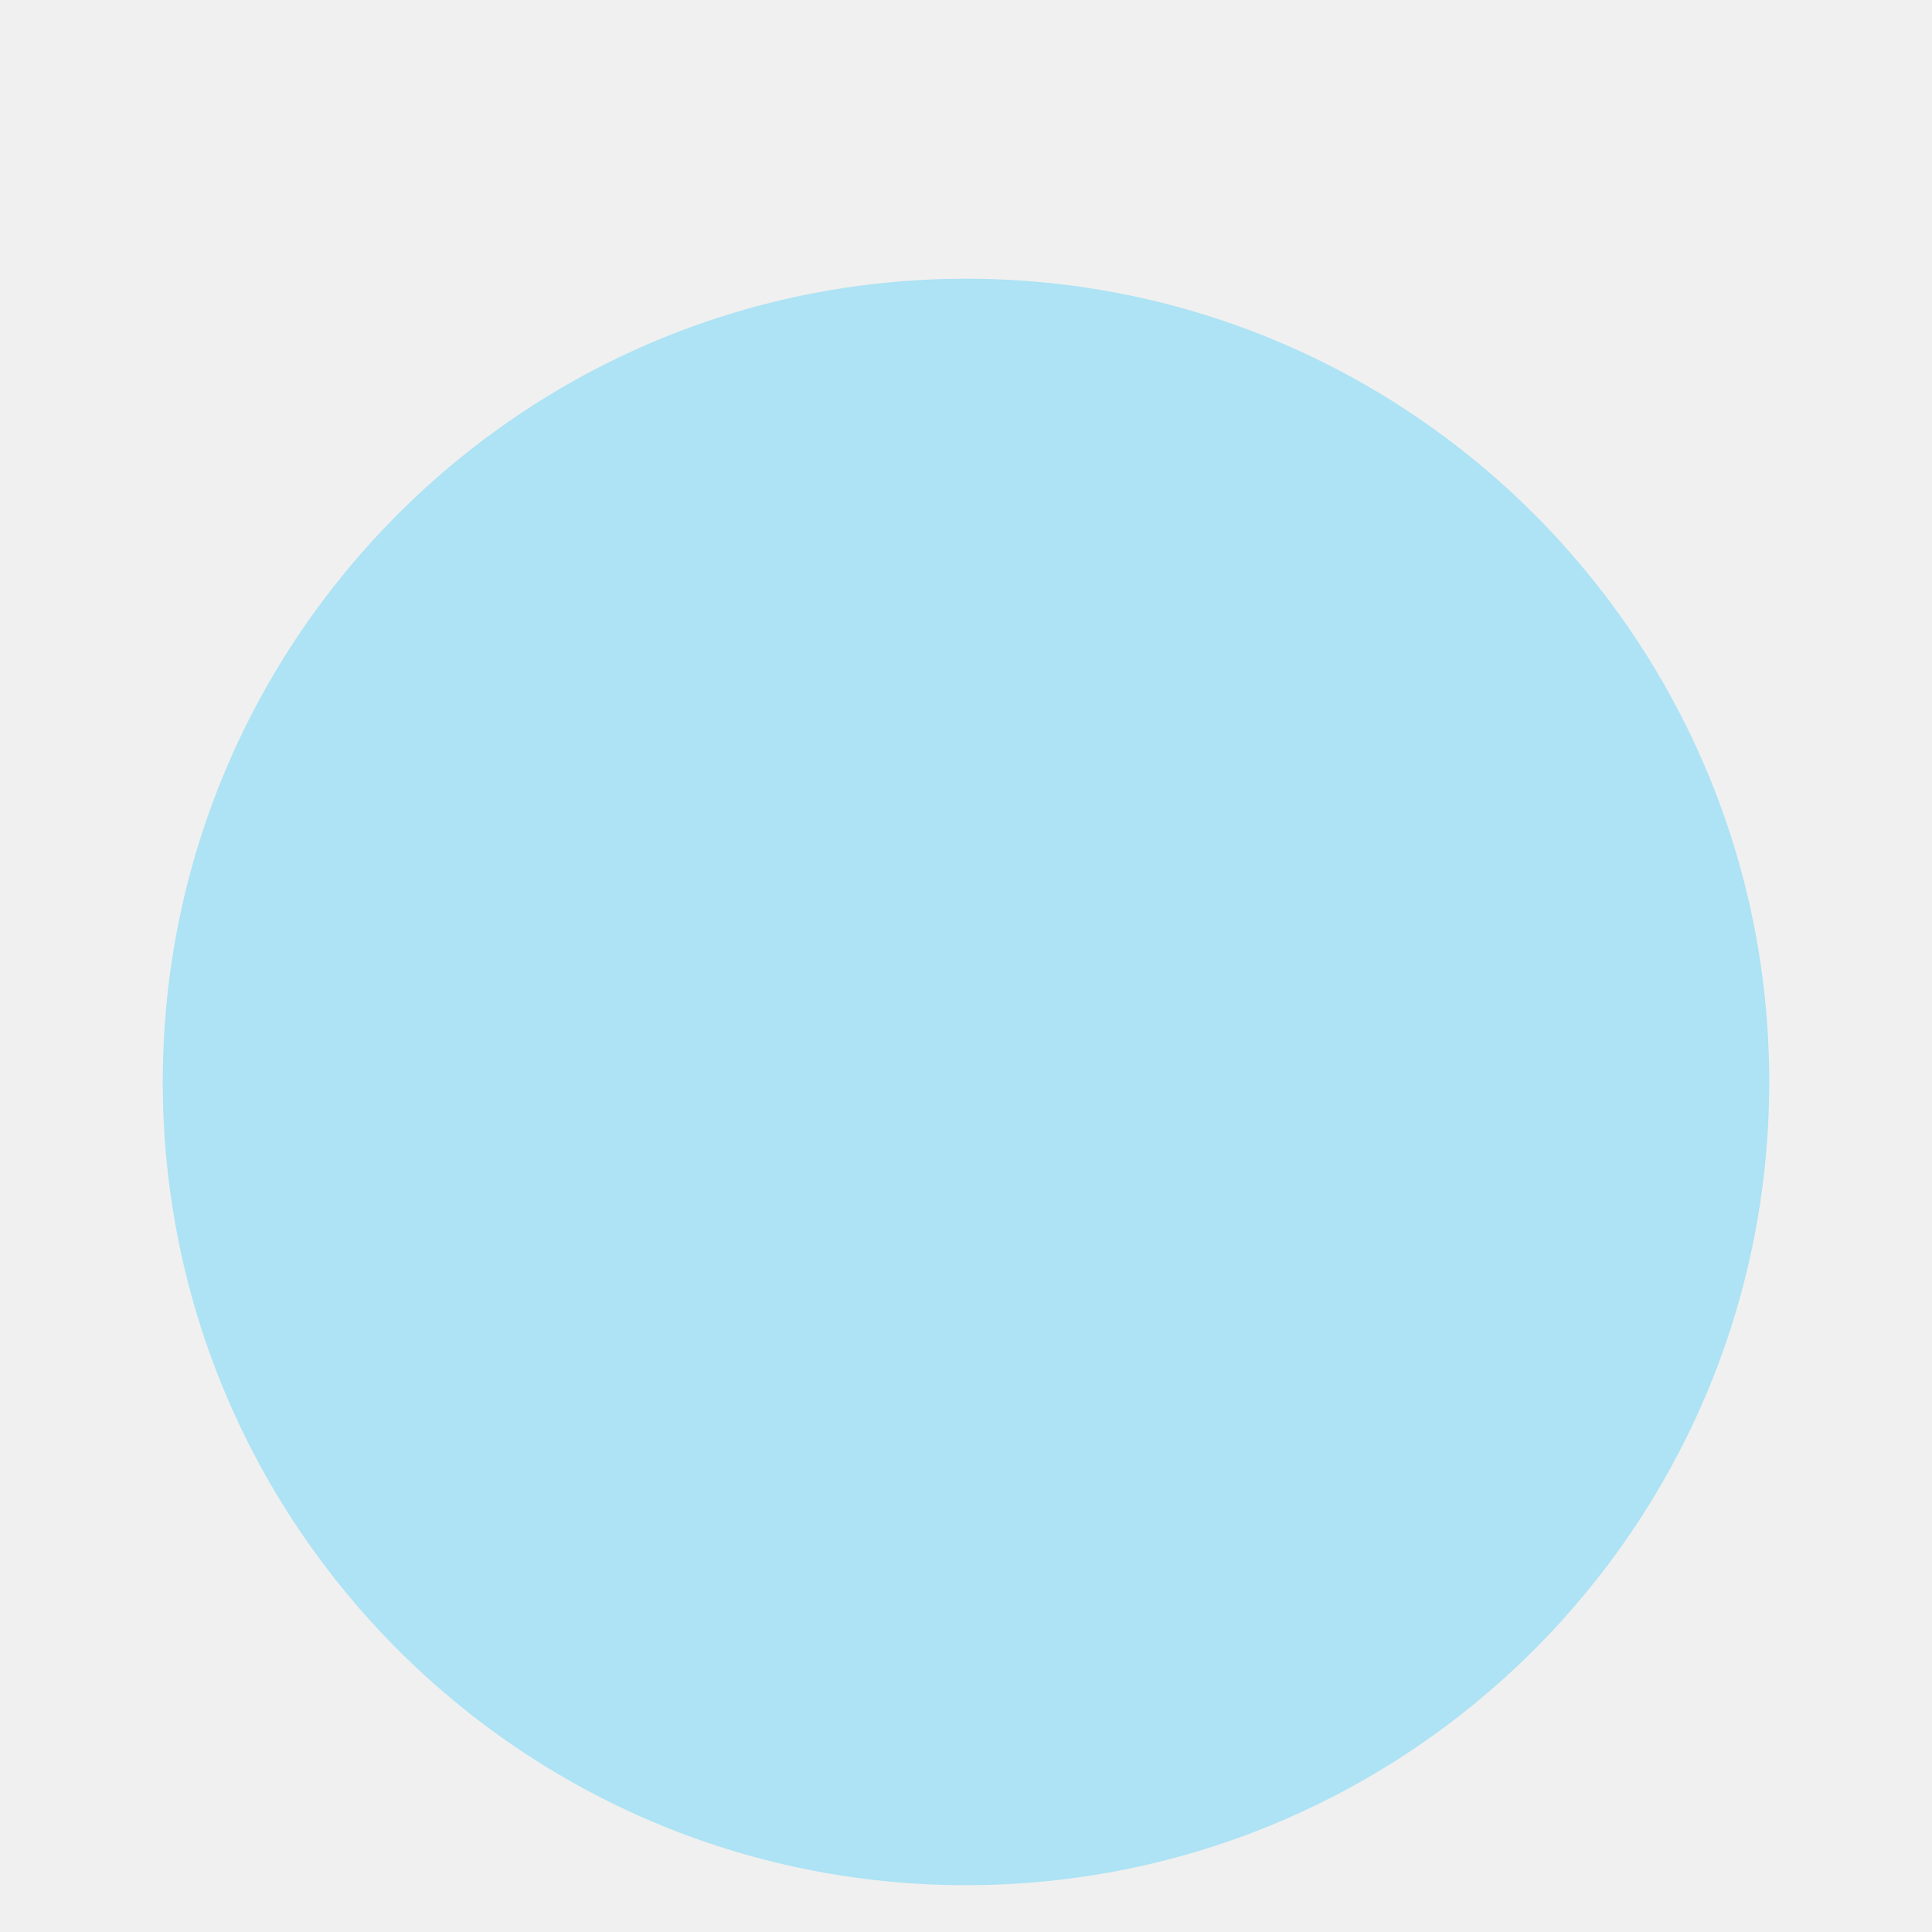
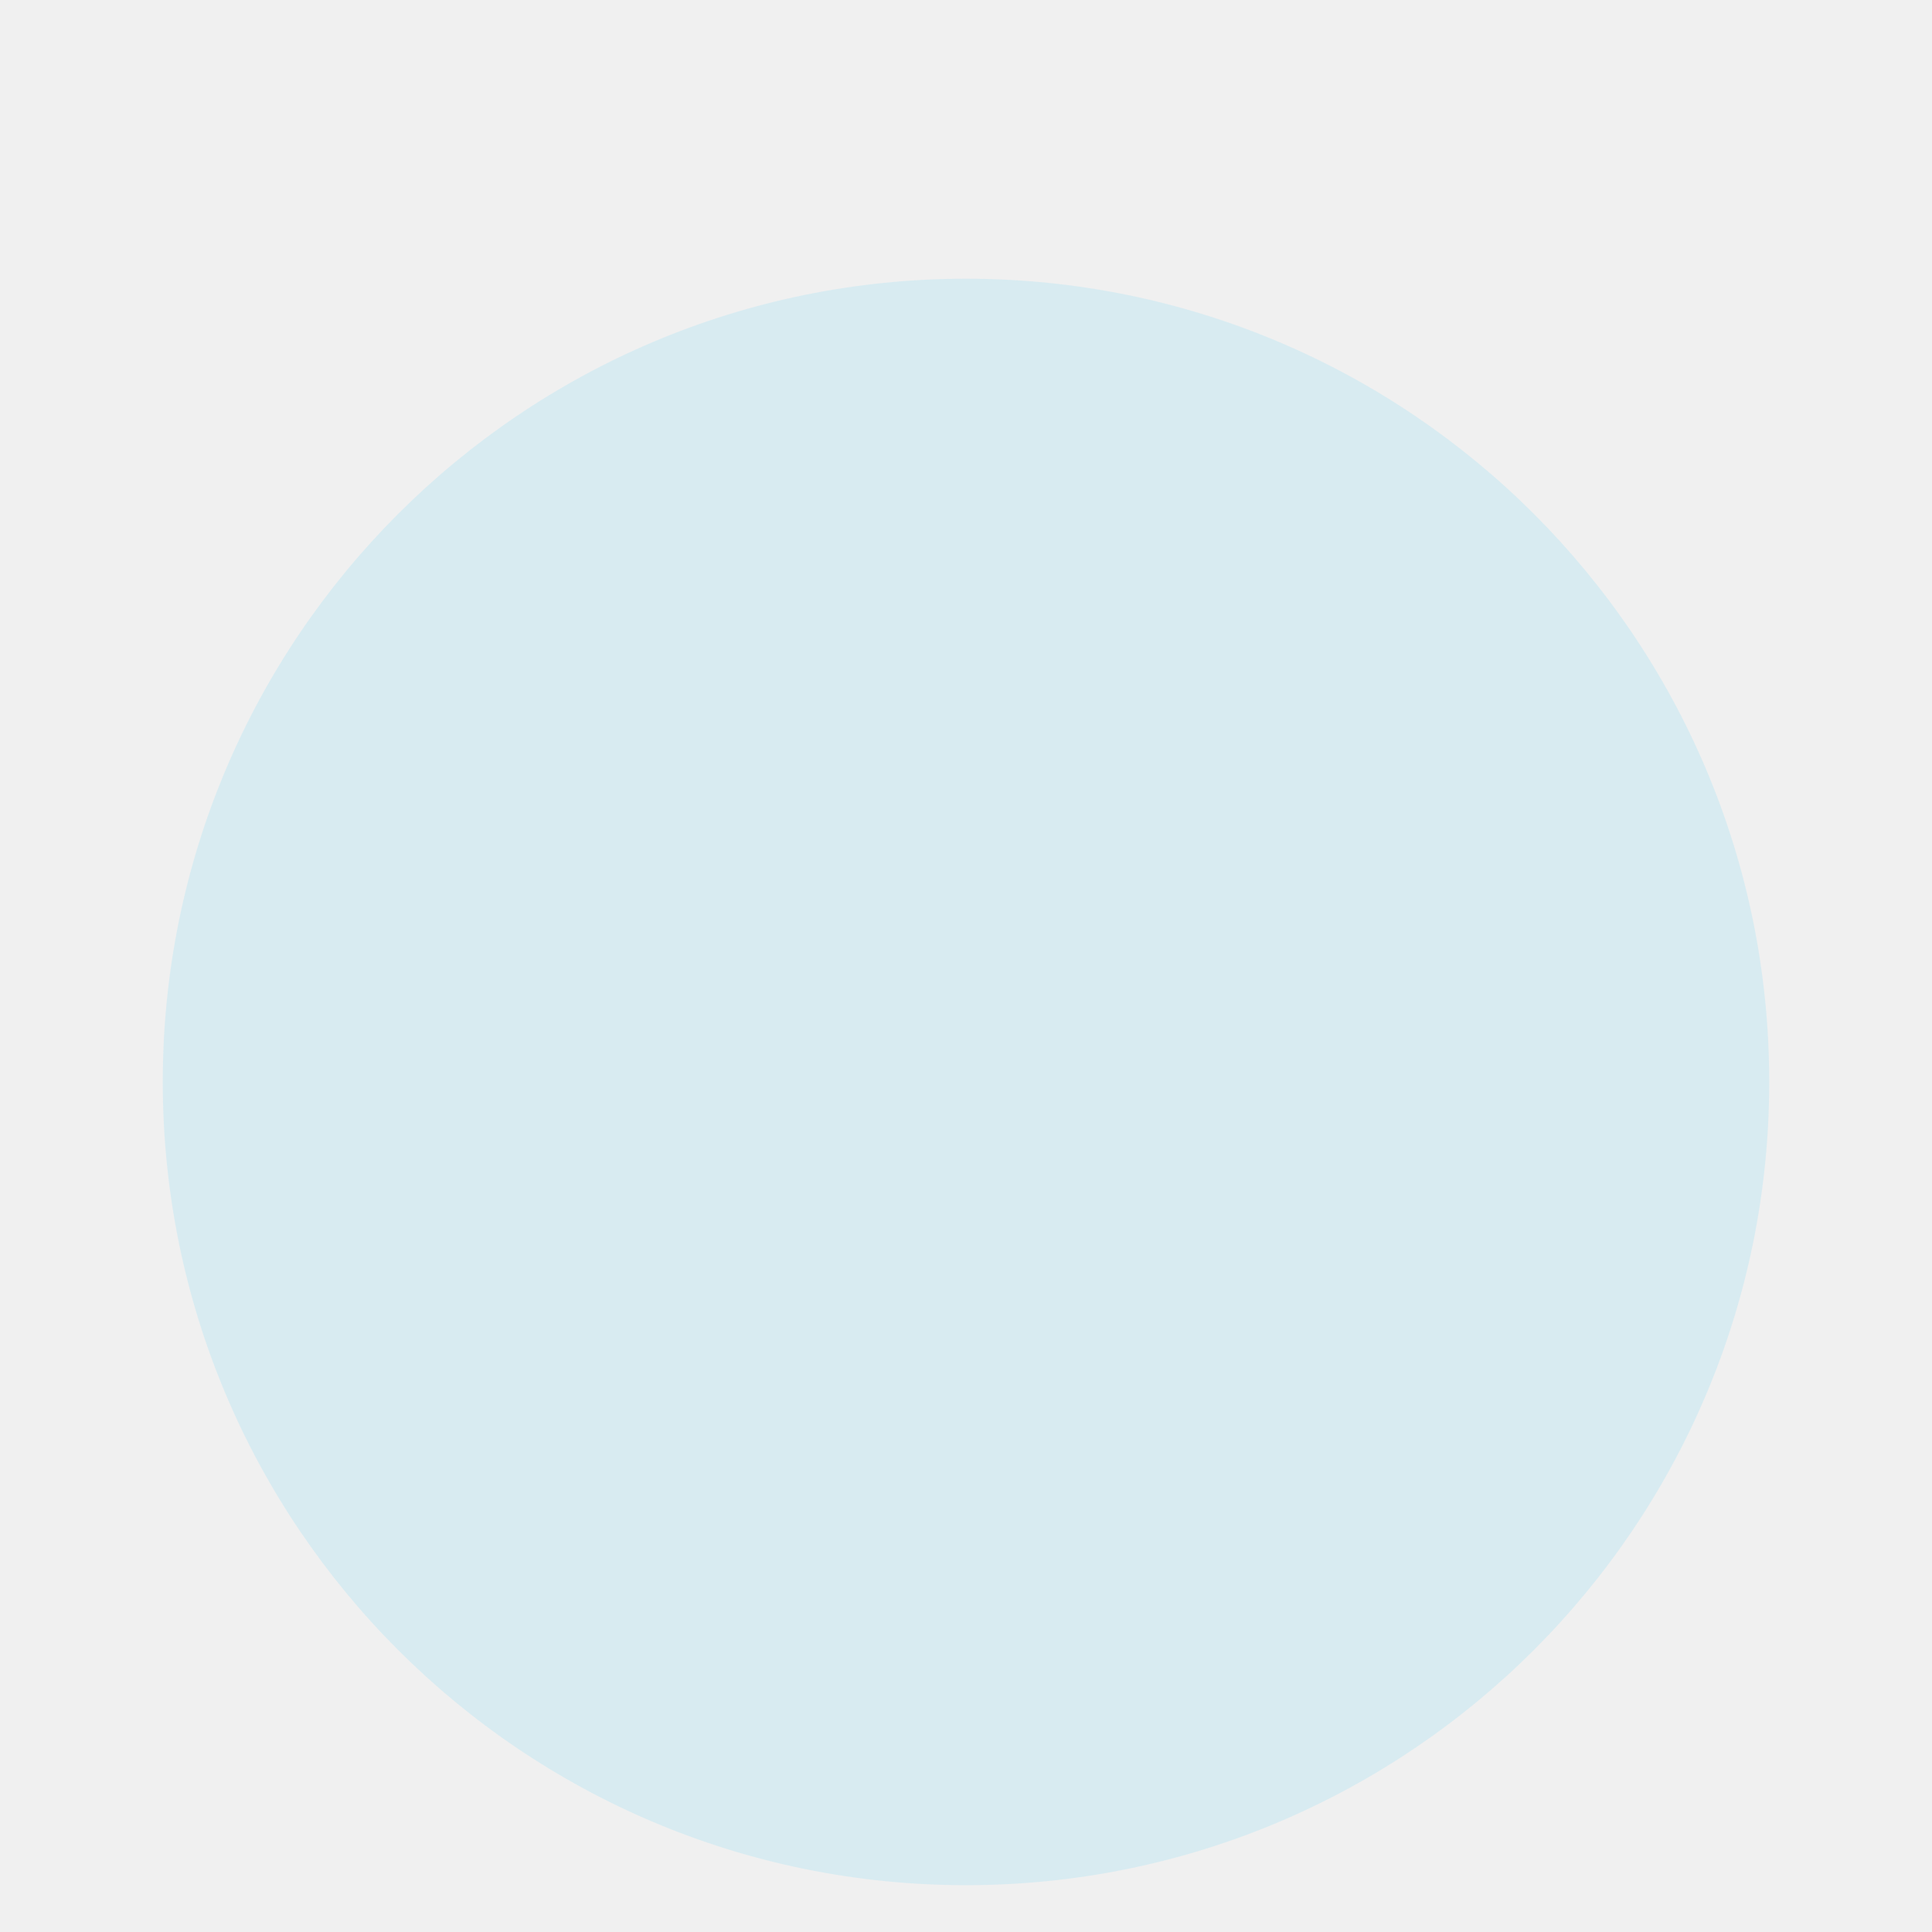
<svg xmlns="http://www.w3.org/2000/svg" xmlns:xlink="http://www.w3.org/1999/xlink" width="100" height="100" viewBox="0 0 26.458 26.458" version="1.1" id="svg2787">
  <defs id="defs2784">
    <mask maskUnits="userSpaceOnUse" id="mask54252">
      <circle style="fill:#ffffff;fill-opacity:1;fill-rule:evenodd;stroke-width:0.226" id="circle54254" cx="16.529" cy="23.564" r="11.101" />
    </mask>
    <radialGradient xlink:href="#linearGradient17716" id="radialGradient18687" cx="17.244" cy="27.805" fx="17.244" fy="27.805" r="9.317" gradientTransform="matrix(-1.414194,0.1825162,-0.06931325,-0.5370611,41.90814,32.40945)" gradientUnits="userSpaceOnUse" />
    <linearGradient id="linearGradient17716">
      <stop style="stop-color:#111415;stop-opacity:1;" offset="0.308" id="stop17712" />
      <stop style="stop-color:#111415;stop-opacity:0;" offset="1" id="stop17714" />
    </linearGradient>
    <linearGradient xlink:href="#linearGradient57885" id="linearGradient57887" x1="4.432" y1="14.321" x2="25.374" y2="14.321" gradientUnits="userSpaceOnUse" gradientTransform="matrix(0.9406473,0,0,0.9406473,0.6059759,0.02219817)" />
    <linearGradient id="linearGradient57885">
      <stop style="stop-color:#bb8d3c;stop-opacity:1;" offset="0" id="stop57883" />
      <stop style="stop-color:#b48839;stop-opacity:1;" offset="0.21" id="stop20274" />
      <stop style="stop-color:#4b3818;stop-opacity:1;" offset="1" id="stop57881" />
    </linearGradient>
    <radialGradient xlink:href="#linearGradient58033" id="radialGradient58105" cx="4.172" cy="13.784" fx="4.172" fy="13.784" r="6.216" gradientTransform="matrix(0.7370093,1.594466,-1.211685,0.5600762,18.15748,-1.645462)" gradientUnits="userSpaceOnUse" />
    <linearGradient id="linearGradient58033">
      <stop style="stop-color:#6a5022;stop-opacity:1;" offset="0" id="stop58029" />
      <stop style="stop-color:#8e6a2d;stop-opacity:0.996;" offset="0.157" id="stop58103" />
      <stop style="stop-color:#906c2e;stop-opacity:0.995;" offset="1" id="stop58031" />
    </linearGradient>
    <radialGradient xlink:href="#linearGradient55114" id="radialGradient58898" cx="0.05" cy="13.14" fx="0.05" fy="13.14" r="5.653" gradientTransform="matrix(0.202974,2.893049,-0.86537,0.06071367,18.70999,10.19633)" gradientUnits="userSpaceOnUse" />
    <linearGradient id="linearGradient55114">
      <stop style="stop-color:#bf965d;stop-opacity:1;" offset="0" id="stop55110" />
      <stop style="stop-color:#4a3a1d;stop-opacity:1;" offset="1" id="stop55112" />
    </linearGradient>
    <linearGradient xlink:href="#linearGradient58960" id="linearGradient58962" x1="9.448" y1="23.278" x2="7.452" y2="16.773" gradientUnits="userSpaceOnUse" gradientTransform="matrix(0.9406473,0,0,0.9154313,0.6059758,0.2900006)" />
    <linearGradient id="linearGradient58960">
      <stop style="stop-color:#54544c;stop-opacity:0.373;" offset="0" id="stop58956" />
      <stop style="stop-color:#545750;stop-opacity:0.781;" offset="0.427" id="stop58966" />
      <stop style="stop-color:#5e94a6;stop-opacity:0.469;" offset="1" id="stop58958" />
    </linearGradient>
    <radialGradient xlink:href="#linearGradient62625" id="radialGradient62627" cx="5.733" cy="9.435" fx="5.733" fy="9.435" r="1.106" gradientTransform="matrix(0.5068505,1.326055,-1.774349,0.6782,19.10994,-6.224518)" gradientUnits="userSpaceOnUse" />
    <linearGradient id="linearGradient62625">
      <stop style="stop-color:#443316;stop-opacity:1;" offset="0" id="stop62623" />
      <stop style="stop-color:#a97f34;stop-opacity:1;" offset="0.475" id="stop62635" />
      <stop style="stop-color:#8c6320;stop-opacity:1;" offset="1" id="stop62621" />
    </linearGradient>
  </defs>
  <g id="layer1">
    <text xml:space="preserve" style="font-weight:bold;font-size:6.35px;line-height:1.3;font-family:Consolas;-inkscape-font-specification:'Consolas Bold';text-align:center;text-anchor:middle;fill:#fe005b;fill-opacity:0.593;stroke:#7c7777;stroke-width:0;stroke-linejoin:round;stroke-miterlimit:8;paint-order:fill markers stroke;stop-color:#000000" x="13.729" y="31.973" id="text97103">
      <tspan id="tspan97101" style="stroke-width:0" x="13.729" y="31.973">Home</tspan>
    </text>
-     <circle style="fill:#ade3f4;fill-opacity:1;fill-rule:evenodd;stroke-width:0.224" id="path29876-9" cx="13.229" cy="14.817" r="11" />
+     <circle style="fill:#ade3f4;fill-opacity:0.35;fill-rule:evenodd;stroke-width:0.224" id="path29876-9" cx="13.229" cy="14.817" r="11" />
    <g id="g50050" transform="matrix(0.9384148,0,0,1,-31.66862,-2.450125)">
      <path style="opacity:0.466;mix-blend-mode:multiply;fill:url(#radialGradient18687);fill-opacity:1;stroke:#aa9974;stroke-width:0;stroke-linejoin:round;stroke-miterlimit:8;paint-order:fill markers stroke;stop-color:#000000" d="m 7.178,21.815 c -0.905,0.078 -2.438,0.809 -2.893,0.977 1.231,1.151 4.305,3.163 8.24,2.964 4.373,-0.221 5.25,-0.784 8.371,-2.633 2.326,-1.378 6.562,-1.51 5.235,-2.089 C 23.391,19.838 18.032,20.578 17.148,21.179 16.264,21.78 8.556,22.381 7.178,21.815 Z" id="path17489" />
      <path style="fill:url(#linearGradient57887);fill-opacity:1;stroke:#9e2b0e;stroke-width:0.073;stroke-linejoin:round;stroke-miterlimit:8;stroke-dasharray:none;stroke-opacity:1;paint-order:fill markers stroke;stop-color:#000000" d="M 15.041,22.423 C 6.665,22.885 6.747,21.709 6.025,20.65 5.303,19.591 4.631,15.684 4.872,12.699 5.113,9.714 6.413,7.837 6.268,7.356 6.124,6.874 5.2,4.094 4.67,3.757 4.141,3.42 4.667,2.765 5.196,3.343 5.726,3.92 6.509,6.537 7.086,6.826 7.664,7.115 8.819,7.067 9.301,6.778 9.782,6.489 11.177,3.498 11.284,2.827 c 0.124,-0.774 0.596,-0.933 1.029,-0.596 0.433,0.337 0.394,0.938 0.057,0.938 -0.337,0 -2.058,3.128 -2.347,3.657 -0.289,0.53 -0.249,2.729 0.144,3.851 1.018,4.276 3.081,3.379 7.21,4.054 1.99,0.325 3.694,0.537 5.122,1.224 1.464,0.704 3.357,1.722 3.861,3.252 0.187,0.567 -1.249,-0.229 -3.432,1.221 -2.414,1.603 -3.811,1.769 -7.888,1.994 z" id="path35596" />
      <path style="fill:url(#radialGradient58105);fill-opacity:1;stroke:#9e2b0e;stroke-width:0;stroke-linejoin:round;stroke-miterlimit:8;stroke-dasharray:none;stroke-opacity:1;paint-order:fill markers stroke;stop-color:#000000" d="M 14.991,22.388 C 6.702,21.104 6.65,21.745 5.928,20.686 5.206,19.627 4.581,15.649 4.822,12.665 5.063,9.68 6.363,7.803 6.218,7.321 6.074,6.84 5.214,4.199 4.684,3.862 4.154,3.525 4.66,2.825 5.19,3.403 5.719,3.98 6.459,6.503 7.036,6.792 7.614,7.081 8.769,7.032 9.251,6.744 9.732,6.455 11.102,3.58 11.209,2.909 11.333,2.135 11.904,2.051 12.338,2.388 c 0.433,0.337 0.219,1.213 -0.118,1.213 -0.337,0 -1.958,2.661 -2.247,3.191 -0.289,0.53 0.061,2.373 0.168,3.557 0.159,1.764 1.033,3.669 3.032,3.872 1.198,0.122 0.748,4.893 0.928,5.157 1.091,1.602 1.538,3.11 0.891,3.01 z" id="path35596-7" />
      <path style="fill:url(#radialGradient58898);fill-opacity:1;stroke:#9e2b0e;stroke-width:0;stroke-linejoin:round;stroke-miterlimit:8;stroke-dasharray:none;paint-order:fill markers stroke;stop-color:#000000" d="M 16.118,22.066 C 15.657,21.573 14.444,21.867 13.03,19.772 12.029,18.287 10.201,16.023 10.139,13.721 10.099,12.216 9.973,9.353 8.582,9.187 7.192,9.02 6.469,9.776 5.968,10.833 c -0.501,1.057 -1.144,5.769 -0.801,7.645 0.31,1.691 0.849,2.132 1.028,2.528 0.378,0.833 1.676,1.67 4.982,1.615 1.784,-0.03 3.265,-0.166 4.088,-0.151 0.663,0.012 1.216,-0.013 0.852,-0.403 z" id="path51727" />
      <g id="g19183-7-6" transform="matrix(0.1818109,0.05843158,-0.05843158,0.1818109,28.91949,13.27643)" style="fill:#9ade24;fill-opacity:1;stroke-width:1.058">
        <circle style="fill:#53300b;fill-opacity:1;fill-rule:evenodd;stroke-width:0.28" id="path12329-1-9-2" cx="-101.402" cy="-25.163" r="5.332" />
        <circle style="fill:#ffffff;fill-opacity:1;fill-rule:evenodd;stroke-width:0.407" id="path16742-6-2" cx="-103.273" cy="-27.502" r="1.497" />
      </g>
      <g id="g19183-7" transform="matrix(0.1818109,0.05843158,-0.05843158,0.1818109,21.68828,13.51952)" style="fill:#9ade24;fill-opacity:1;stroke-width:1.058">
        <circle style="fill:#53300b;fill-opacity:1;fill-rule:evenodd;stroke-width:0.28" id="path12329-1-9" cx="-101.402" cy="-25.163" r="5.332" />
        <circle style="fill:#ffffff;fill-opacity:1;fill-rule:evenodd;stroke-width:0.407" id="path16742-6" cx="-103.273" cy="-27.502" r="1.497" />
      </g>
      <path style="opacity:0.638;fill:url(#linearGradient58962);fill-opacity:1;stroke:#9e2b0e;stroke-width:0;stroke-linecap:round;stroke-linejoin:round;stroke-miterlimit:8;stroke-dasharray:none;paint-order:fill markers stroke;stop-color:#000000" d="M 8.878,21.954 C 7.85,21.62 6.608,19.499 6.779,16.415 6.951,13.331 5.938,11.314 6.706,10.297 7.18,9.669 8.892,9.313 8.635,10.73 c -0.257,1.417 -0.485,4.518 0.543,6.268 1.028,1.75 3.363,4.894 2.644,4.928 -0.761,0.036 -2.045,0.037 -2.944,0.027 z" id="path58954" />
      <g id="g62130" transform="translate(-0.6250319,-0.2000102)">
        <path style="fill:url(#radialGradient62627);fill-opacity:1;stroke:#9e2b0e;stroke-width:0.097;stroke-linecap:round;stroke-linejoin:round;stroke-miterlimit:8;stroke-dasharray:none;stroke-opacity:1;paint-order:fill markers stroke;stop-color:#000000" d="M 6.919,7.591 C 6.399,7.827 5.599,7.641 5.461,7.551 5.323,7.461 4.425,7.626 4.987,7.887 5.269,8.018 5.807,7.968 6.246,8.247 6.508,8.413 6.581,8.903 6.581,8.903" id="path44873" />
        <g id="g19183-7-1" transform="matrix(0.1271121,0.04085212,-0.04085212,0.1271121,16.75105,14.94066)" style="fill:#9ade24;fill-opacity:1;stroke-width:1.058">
          <circle style="fill:#53300b;fill-opacity:1;fill-rule:evenodd;stroke-width:0.28" id="path12329-1-9-1" cx="-101.402" cy="-25.163" r="5.332" />
          <circle style="fill:#ffffff;fill-opacity:1;fill-rule:evenodd;stroke-width:0.407" id="path16742-6-1" cx="-103.273" cy="-27.502" r="1.497" />
        </g>
      </g>
      <g id="g62136" style="fill:#906c2d;fill-opacity:1" transform="rotate(-14.38,8.570485,5.708516)">
        <path style="fill:#906c2d;fill-opacity:1;stroke:#9e2b0e;stroke-width:0.087;stroke-linecap:round;stroke-linejoin:round;stroke-miterlimit:8;stroke-dasharray:none;stroke-opacity:1;paint-order:fill markers stroke;stop-color:#000000" d="m 9.103,7.679 c 0,0 0.32,0.468 1.067,0.146 0.727,-0.313 0.908,0.246 0.654,0.365 -0.253,0.119 -1.436,0.126 -1.933,1.542" id="path44871" />
        <g id="g19183-7-1-7" transform="matrix(0.1271121,0.04085212,-0.04085212,0.1271121,22.86747,15.10095)" style="fill:#906c2d;fill-opacity:1;stroke-width:1.058">
          <circle style="fill:#53300b;fill-opacity:1;fill-rule:evenodd;stroke-width:0.28" id="path12329-1-9-1-0" cx="-101.402" cy="-25.163" r="5.332" />
          <circle style="fill:#ffffff;fill-opacity:1;fill-rule:evenodd;stroke-width:0.407" id="path16742-6-1-5" cx="-103.273" cy="-27.502" r="1.497" />
        </g>
      </g>
    </g>
  </g>
</svg>
